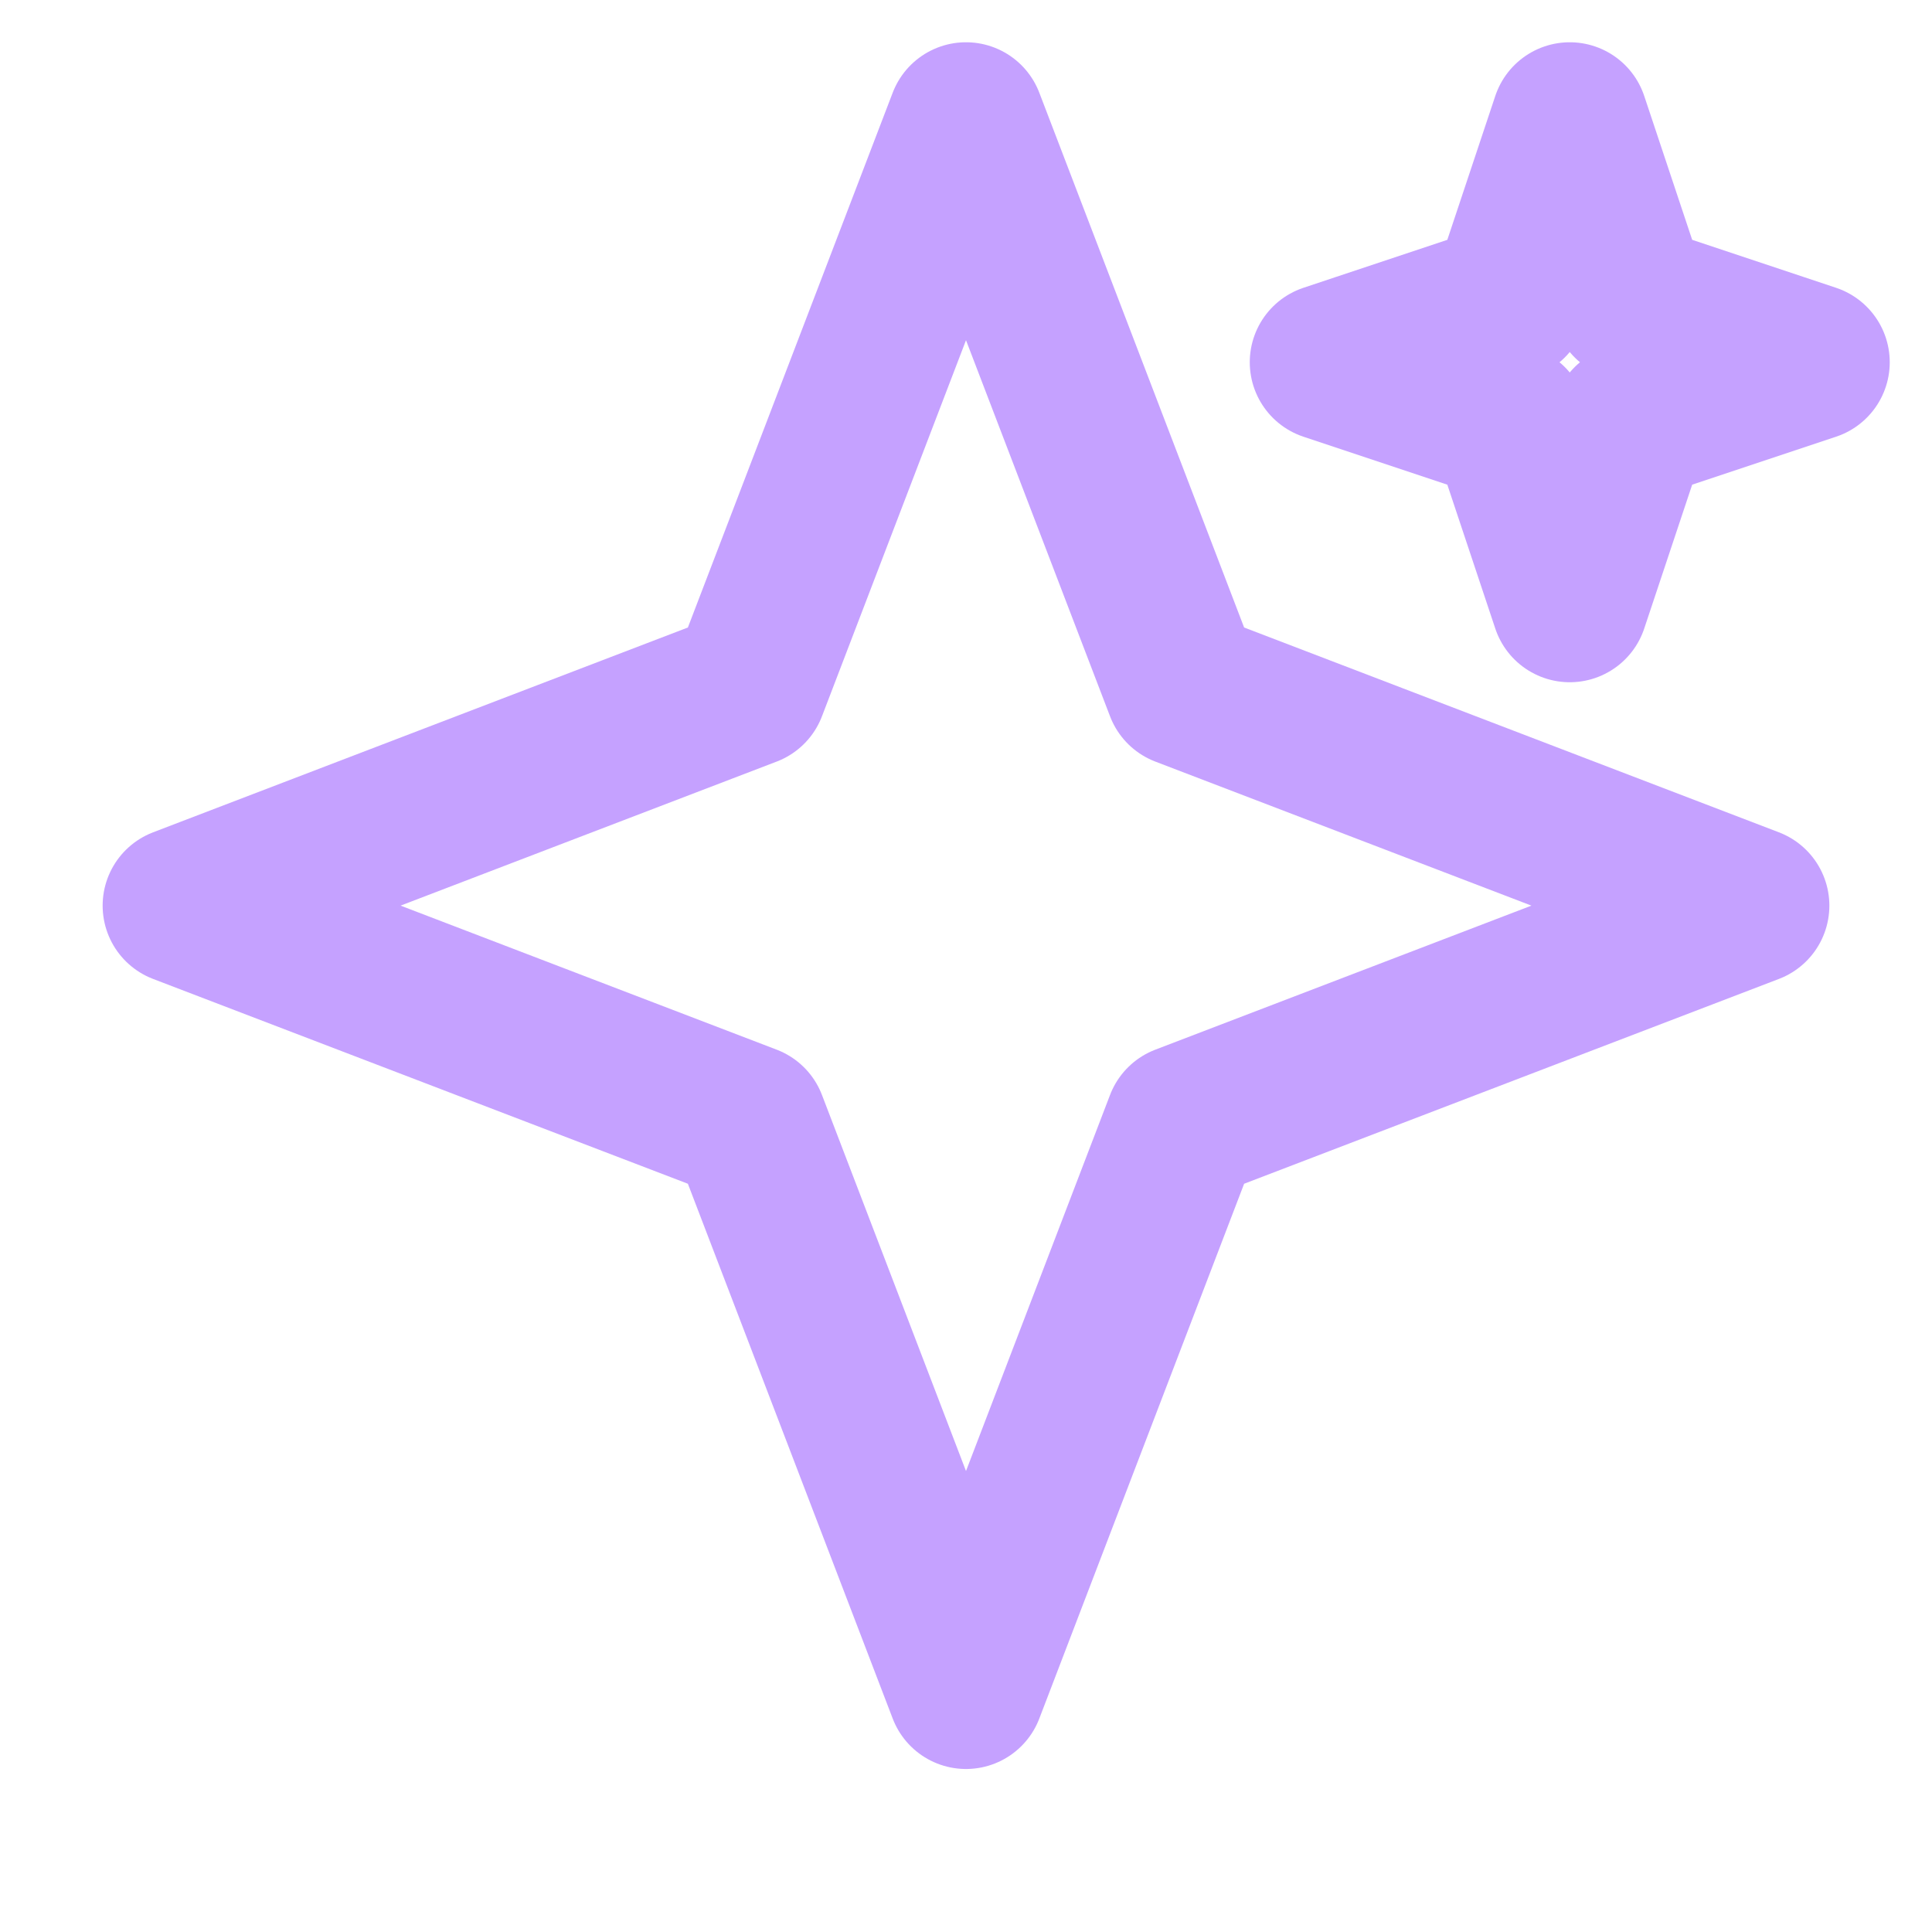
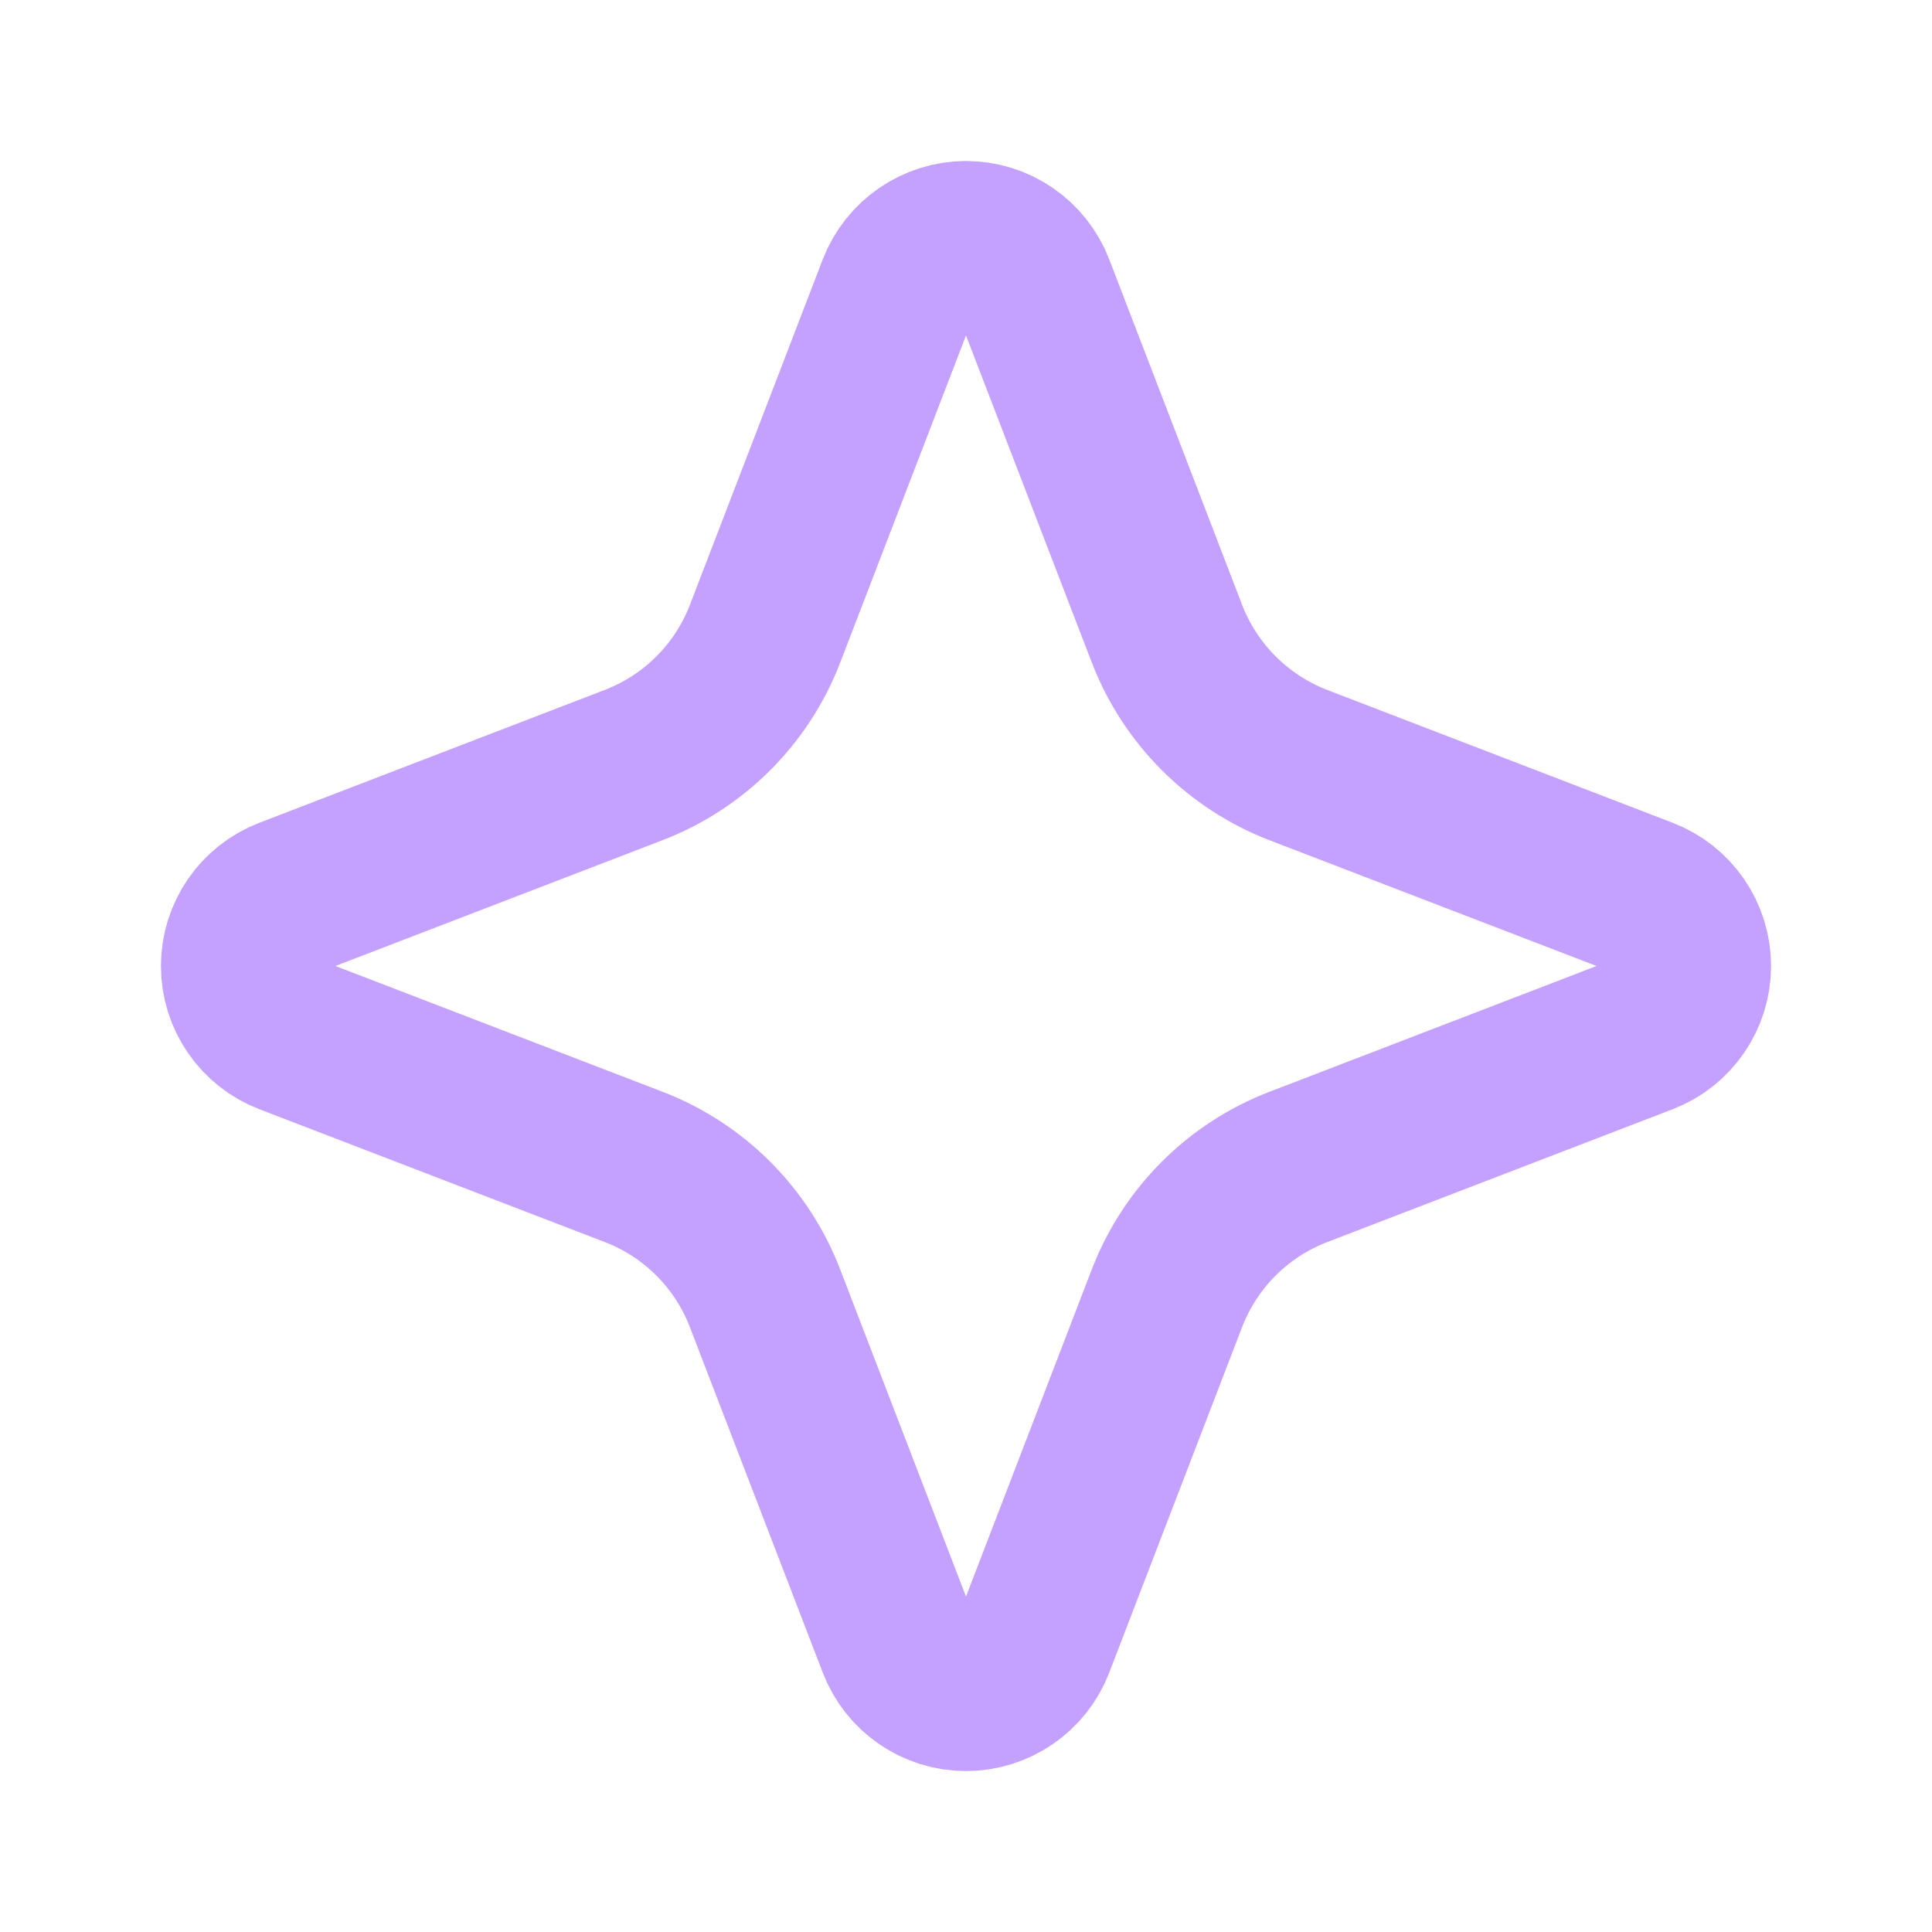
- <svg xmlns="http://www.w3.org/2000/svg" width="16" height="16" viewBox="0 0 16 16" fill="none" stroke="#C5A1FF" stroke-width="1.3" stroke-linecap="round" stroke-linejoin="round" role="img" aria-label="AI">
-   <path d="m8 1 1.8 4.7L14.5 7.5 9.8 9.3 8 14 6.2 9.3 1.5 7.5 6.2 5.7Z" />
-   <path d="m13 1 .5 1.5L15 3l-1.5.5L13 5l-.5-1.5L11 3l1.5-.5Z" />
+ <svg xmlns="http://www.w3.org/2000/svg" width="16" height="16" viewBox="0 0 16 16" fill="none" stroke="#C5A1FF" stroke-width="2" stroke-linecap="round" stroke-linejoin="round" role="img" aria-label="AI">
+   <g transform="scale(0.6666667)">
+     <path d="M12 3c.375 0 .711 .231 .846 .581l1.65 4.29a2.85 2.85 0 0 0 1.632 1.633l4.291 1.65a.906 .906 0 0 1 0 1.692l-4.29 1.65a2.84 2.84 0 0 0 -1.633 1.632l-1.65 4.291a.906 .906 0 0 1 -1.692 0l-1.65 -4.29a2.84 2.84 0 0 0 -1.632 -1.633l-4.291 -1.65a.906 .906 0 0 1 0 -1.692l4.29 -1.65a2.84 2.84 0 0 0 1.633 -1.632l1.65 -4.291a.91 .91 0 0 1 .846 -.581" />
+   </g>
</svg>
